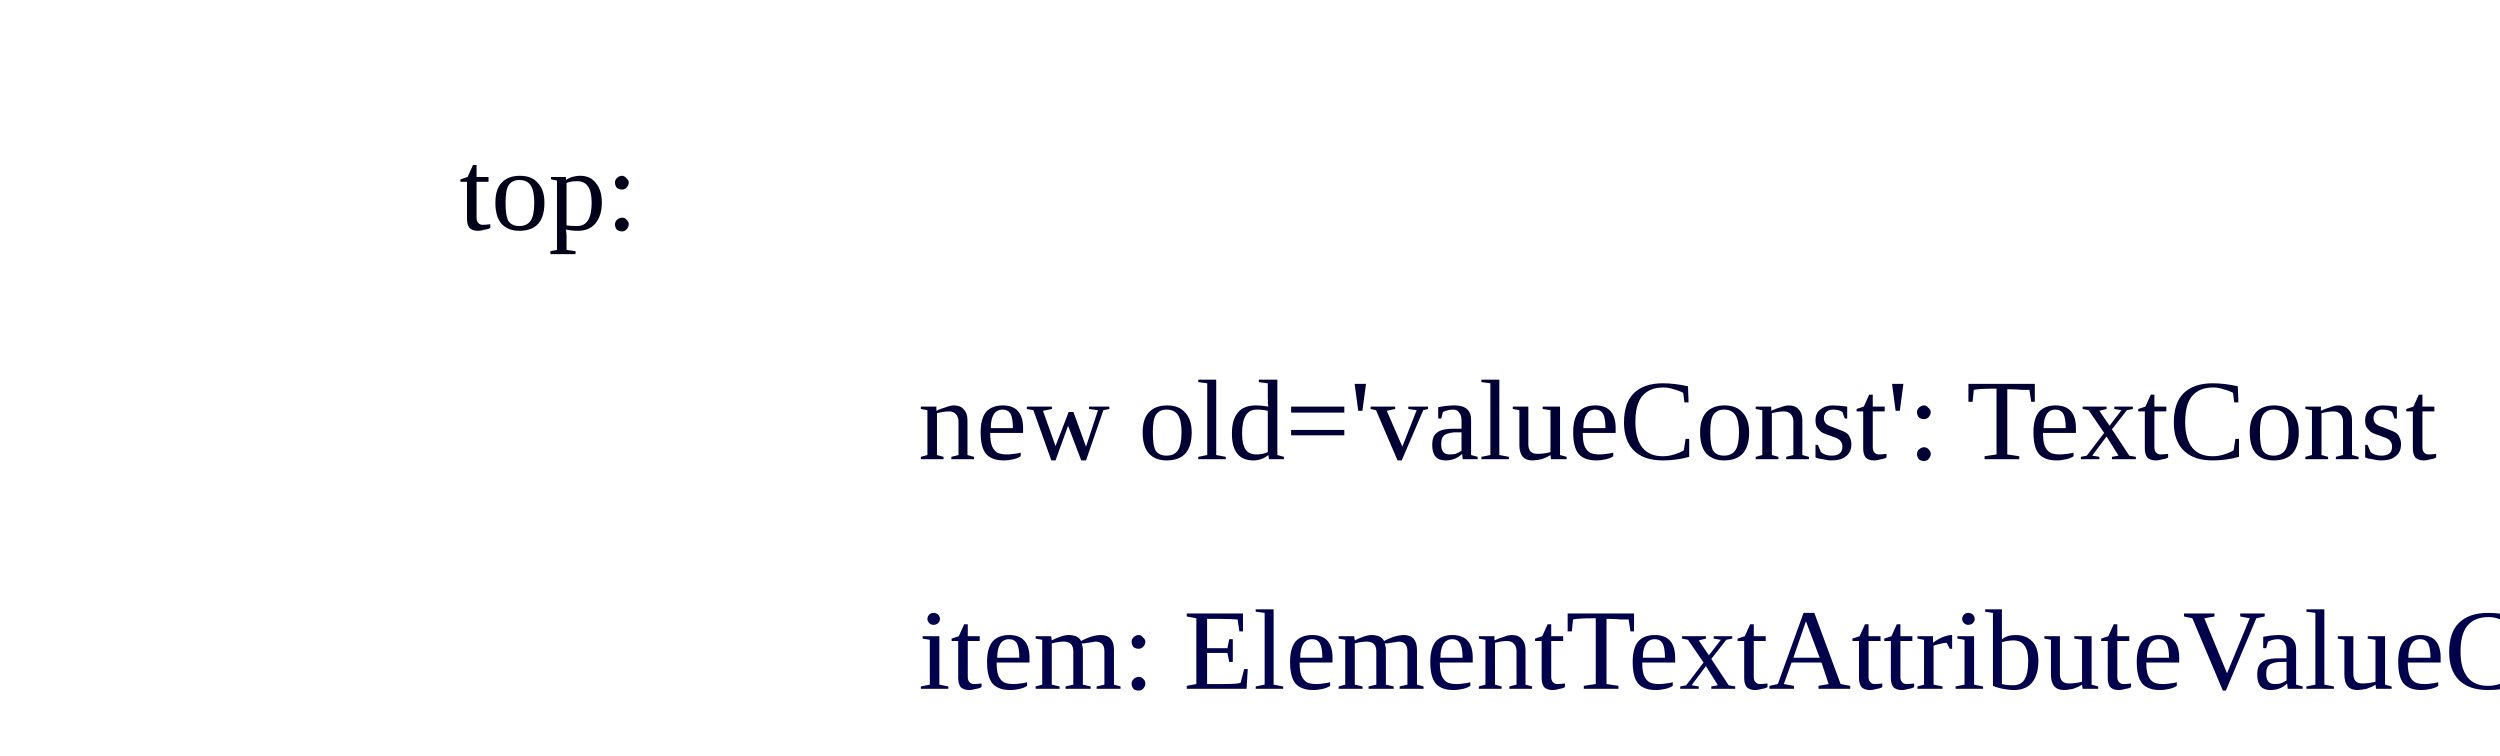
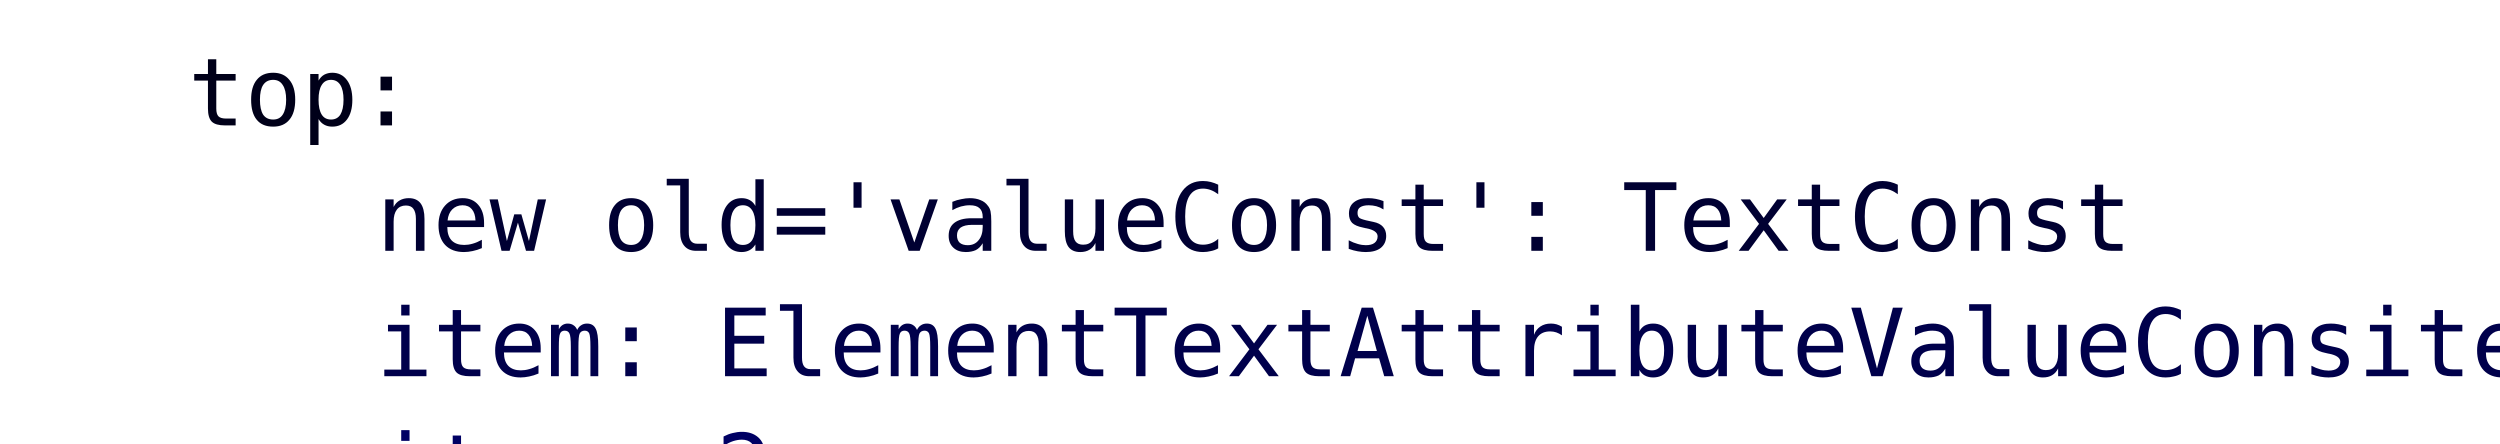
<svg xmlns="http://www.w3.org/2000/svg" baseProfile="full" height="100%" version="1.1" width="100%">
  <defs />
-   <text fill="rgb(0,0,25)" font-size="25%" x="12.0" y="6.0">top: 
+   <text fill="rgb(0,0,25)" font-family="Consolas" font-size="6" x="12.0" y="8.0">top: 
  </text>
-   <text fill="rgb(0,0,50)" font-size="25%" x="24.0" y="12.0">new old='valueConst': TextConst</text>
-   <text fill="rgb(0,0,75)" font-size="25%" x="24.0" y="18.0">item: ElementTextAttributeValueConsitency</text>
-   <text fill="rgb(0,0,100)" font-size="25%" x="24.0" y="24.0">item: 2</text>
+   <text fill="rgb(0,0,50)" font-family="Consolas" font-size="6" x="24.0" y="16.0">new old='valueConst': TextConst</text>
+   <text fill="rgb(0,0,75)" font-family="Consolas" font-size="6" x="24.0" y="24.0">item: ElementTextAttributeValueConsitency</text>
+   <text fill="rgb(0,0,100)" font-family="Consolas" font-size="6" x="24.0" y="32.0">item: 2</text>
</svg>
